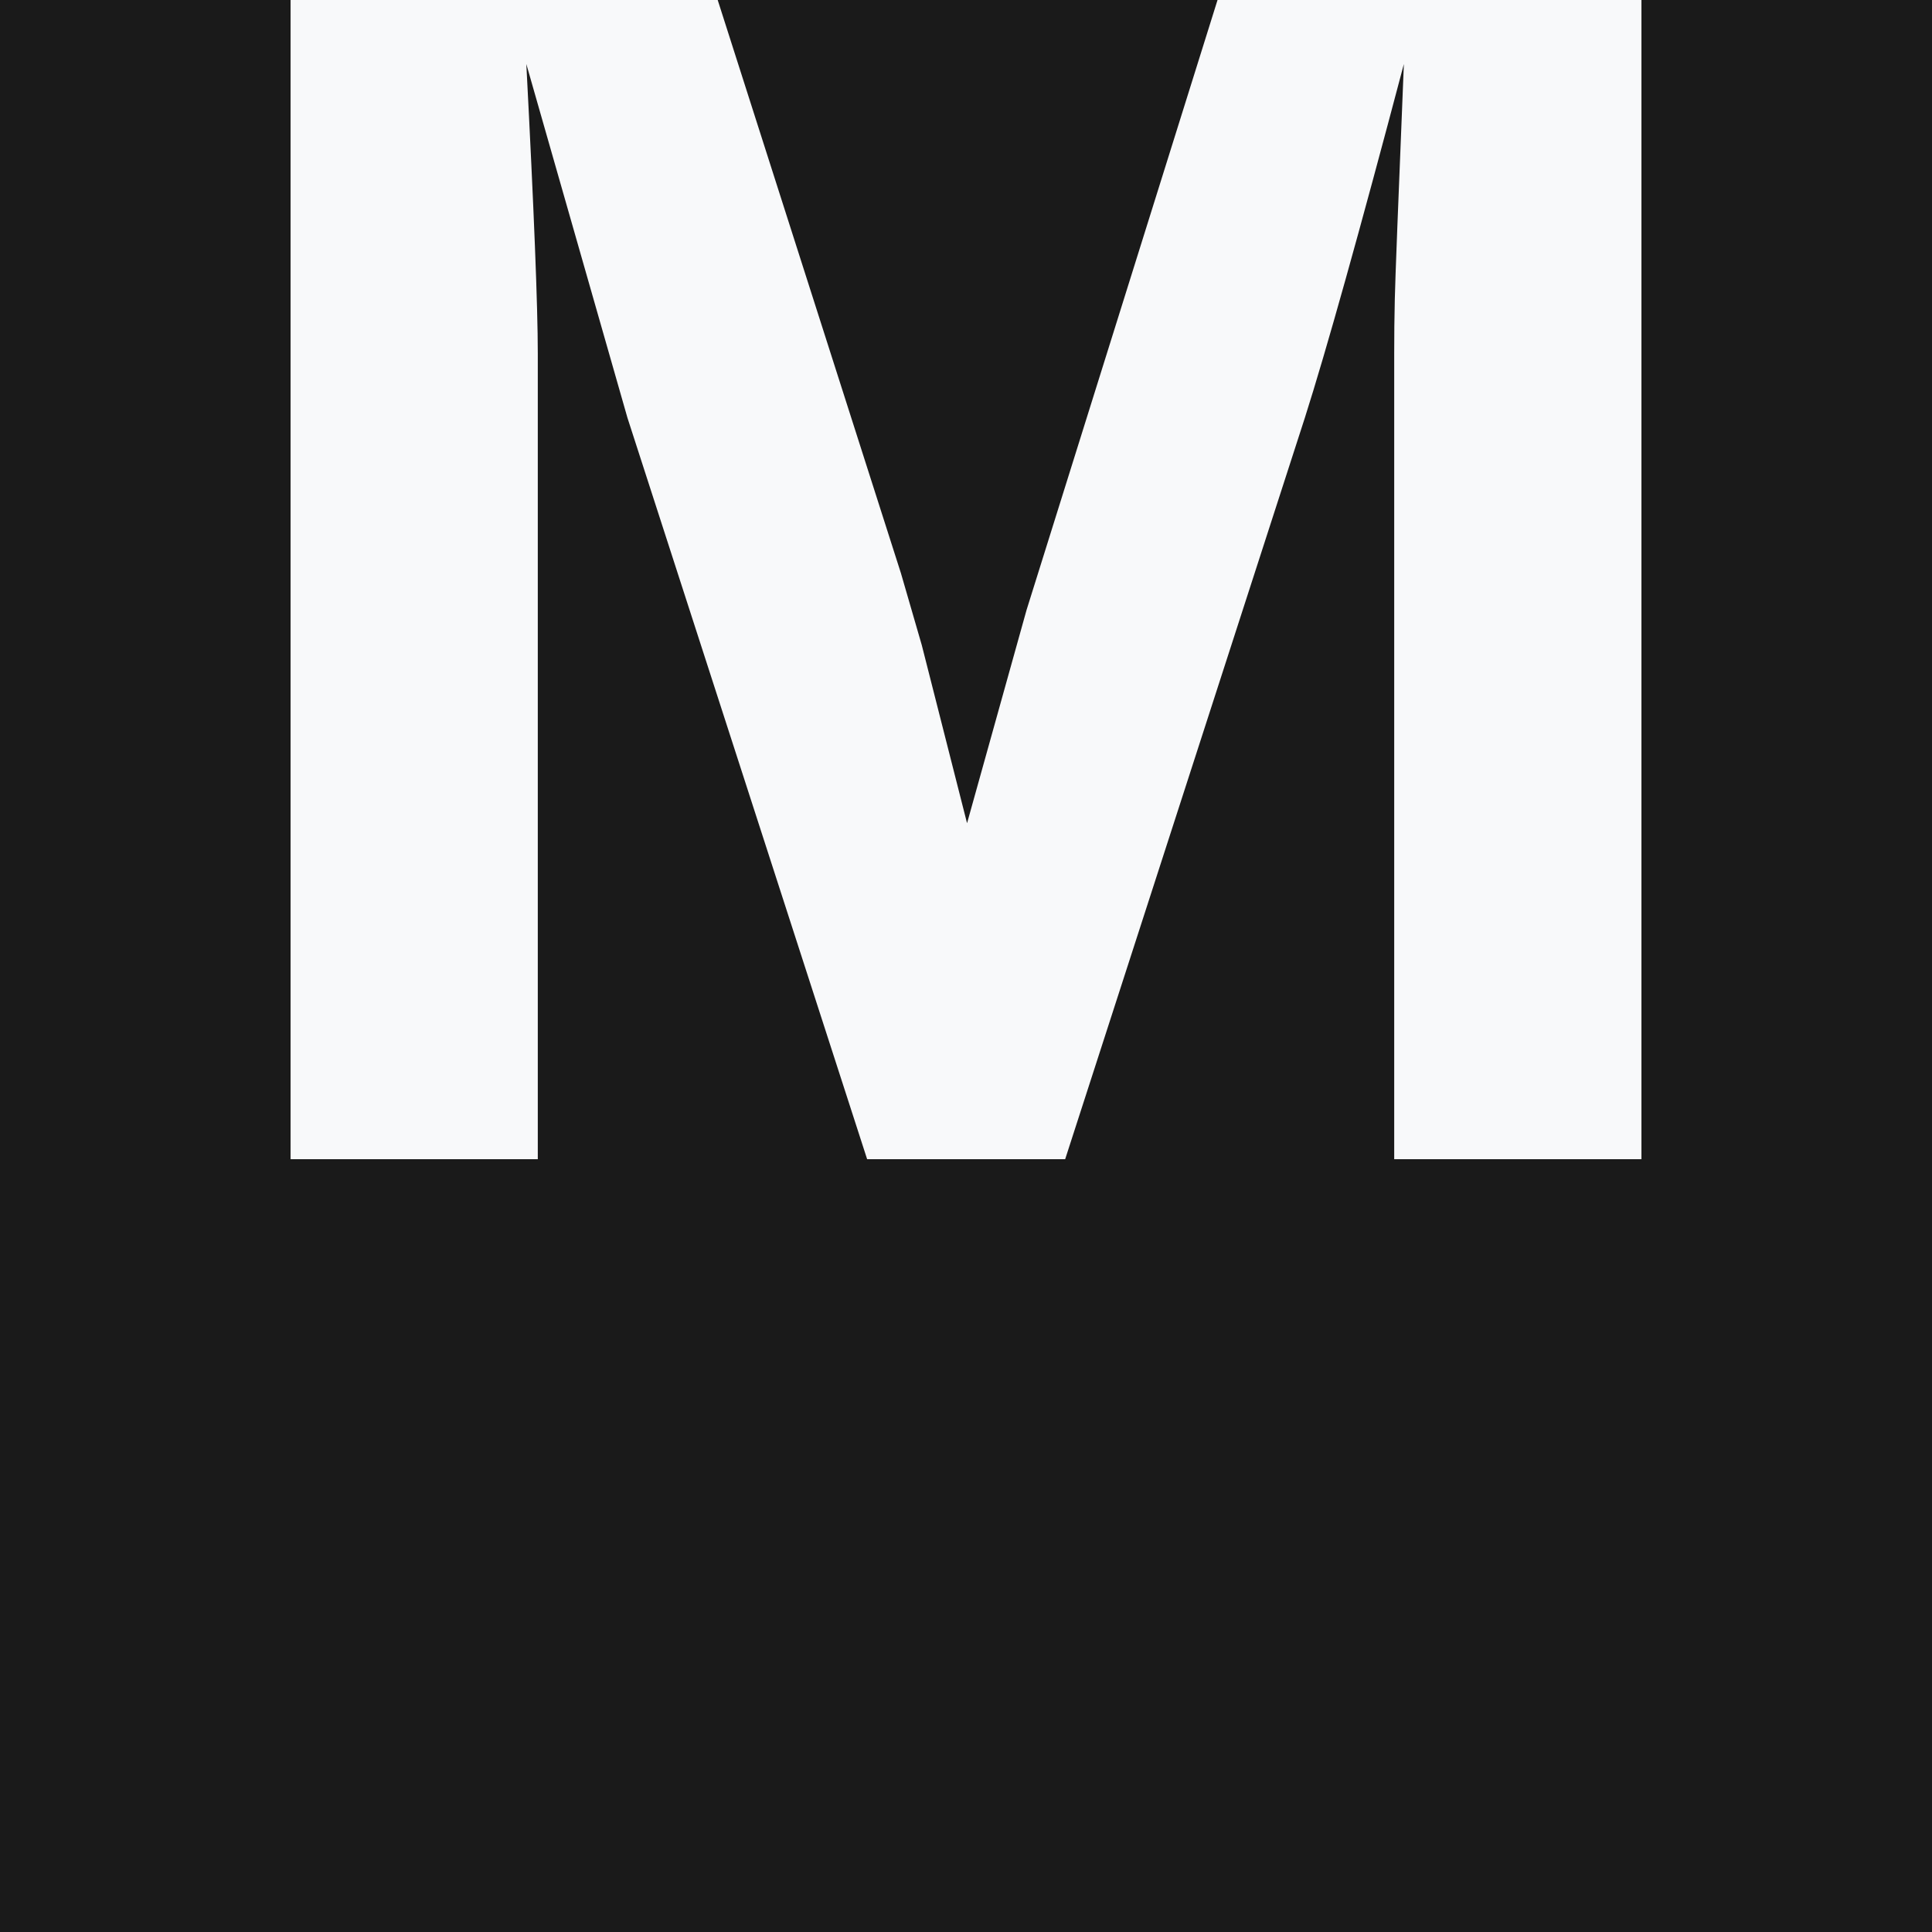
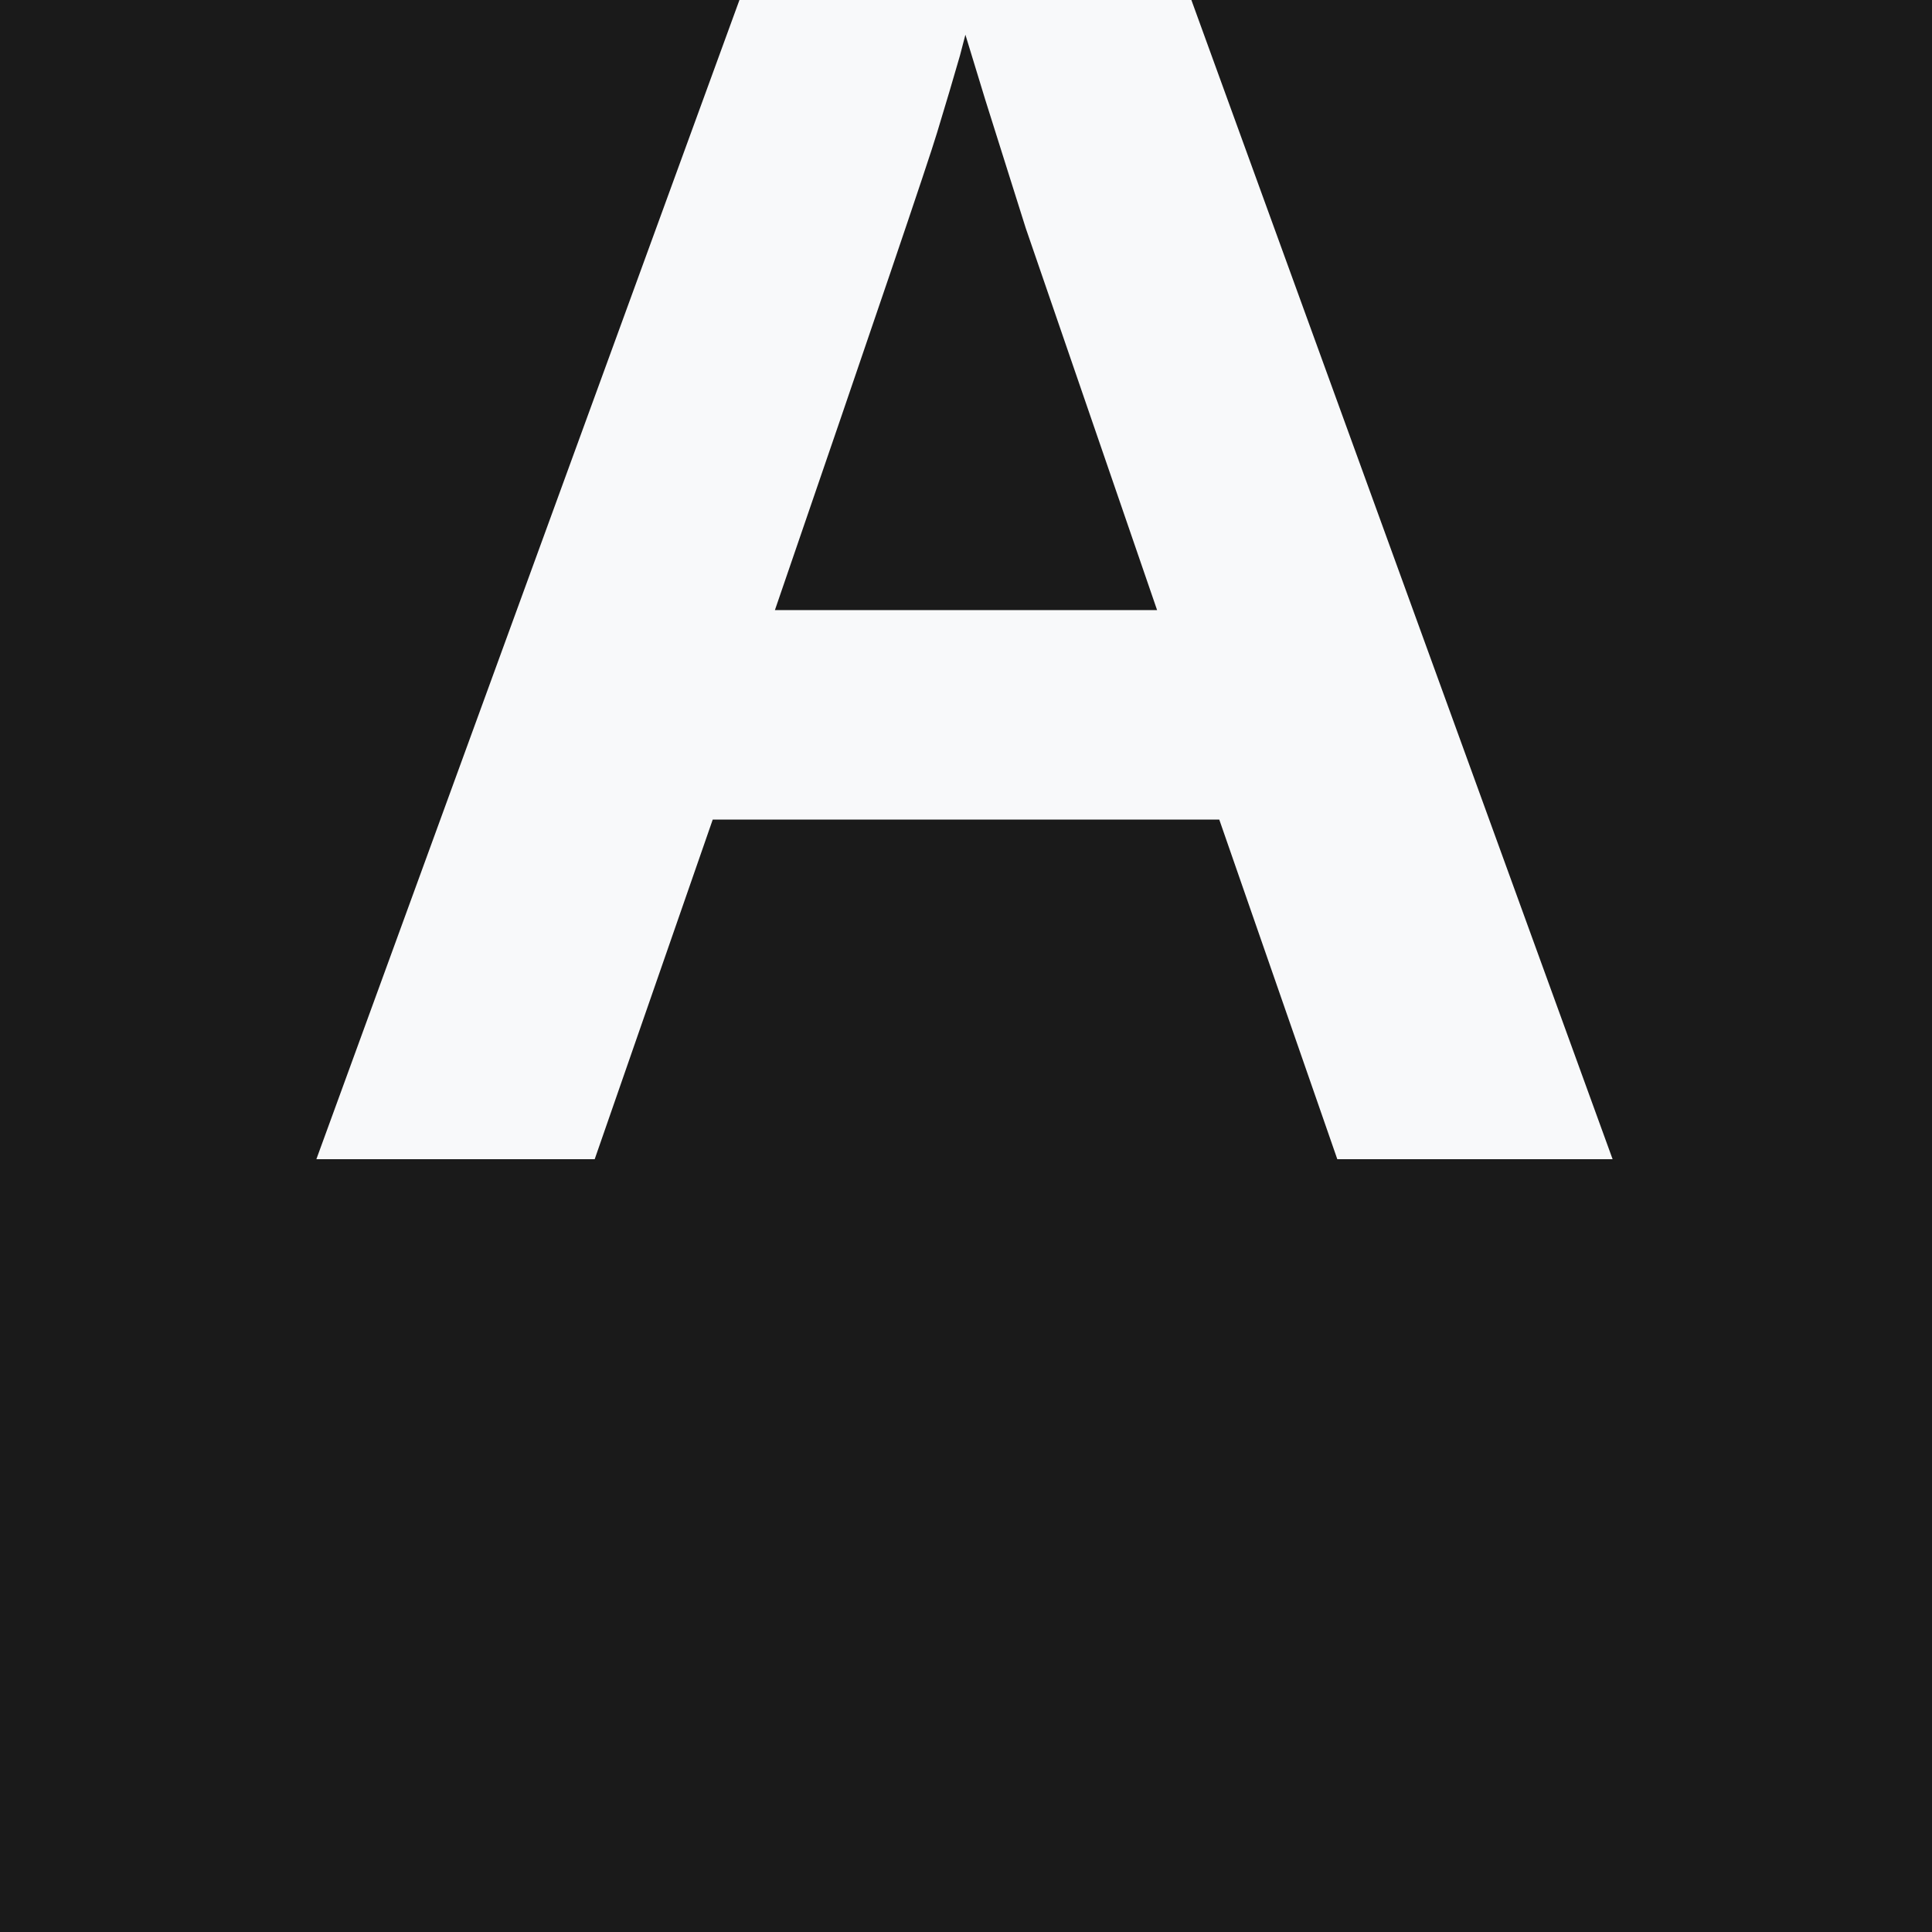
<svg xmlns="http://www.w3.org/2000/svg" width="100" height="100" viewBox="0 0 100 100">
  <rect width="100%" height="100%" fill="#1a1a1a" />
-   <text x="50%" y="60" font-family="Arial, sans-serif" font-size="100" fill="#f8f9fa" font-weight="bold" text-anchor="middle">M</text>
+   <text x="50%" y="60" font-family="Arial, sans-serif" font-size="100" fill="#f8f9fa" font-weight="bold" text-anchor="middle">A</text>
</svg>
